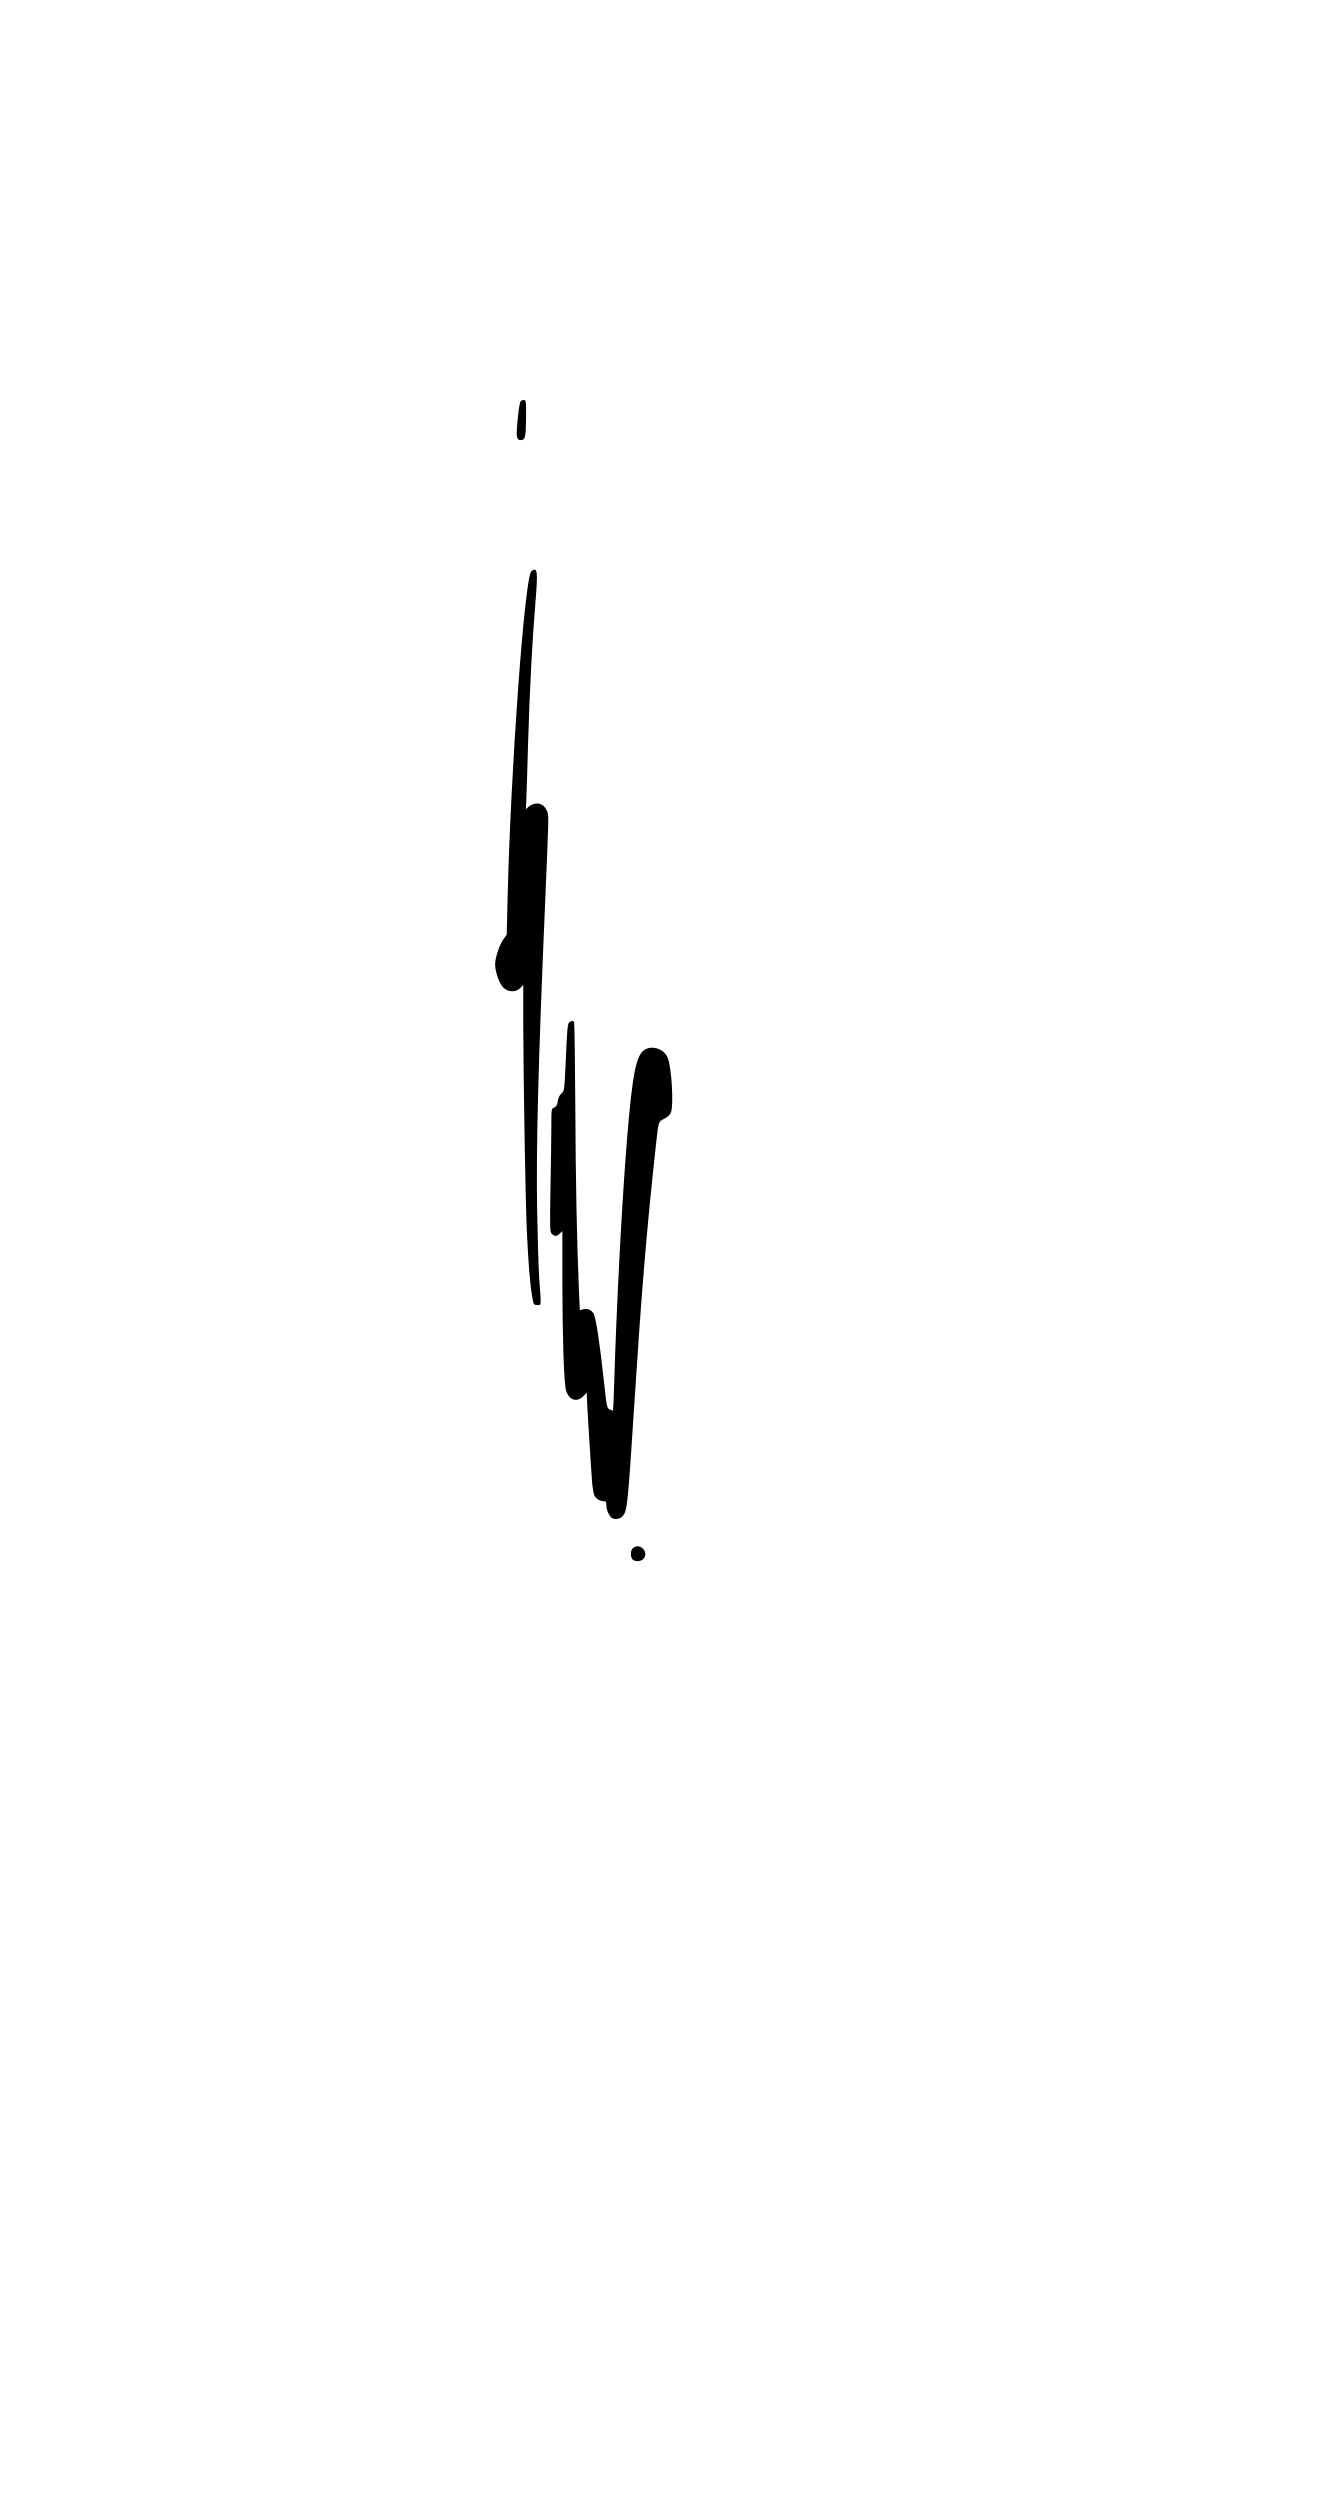
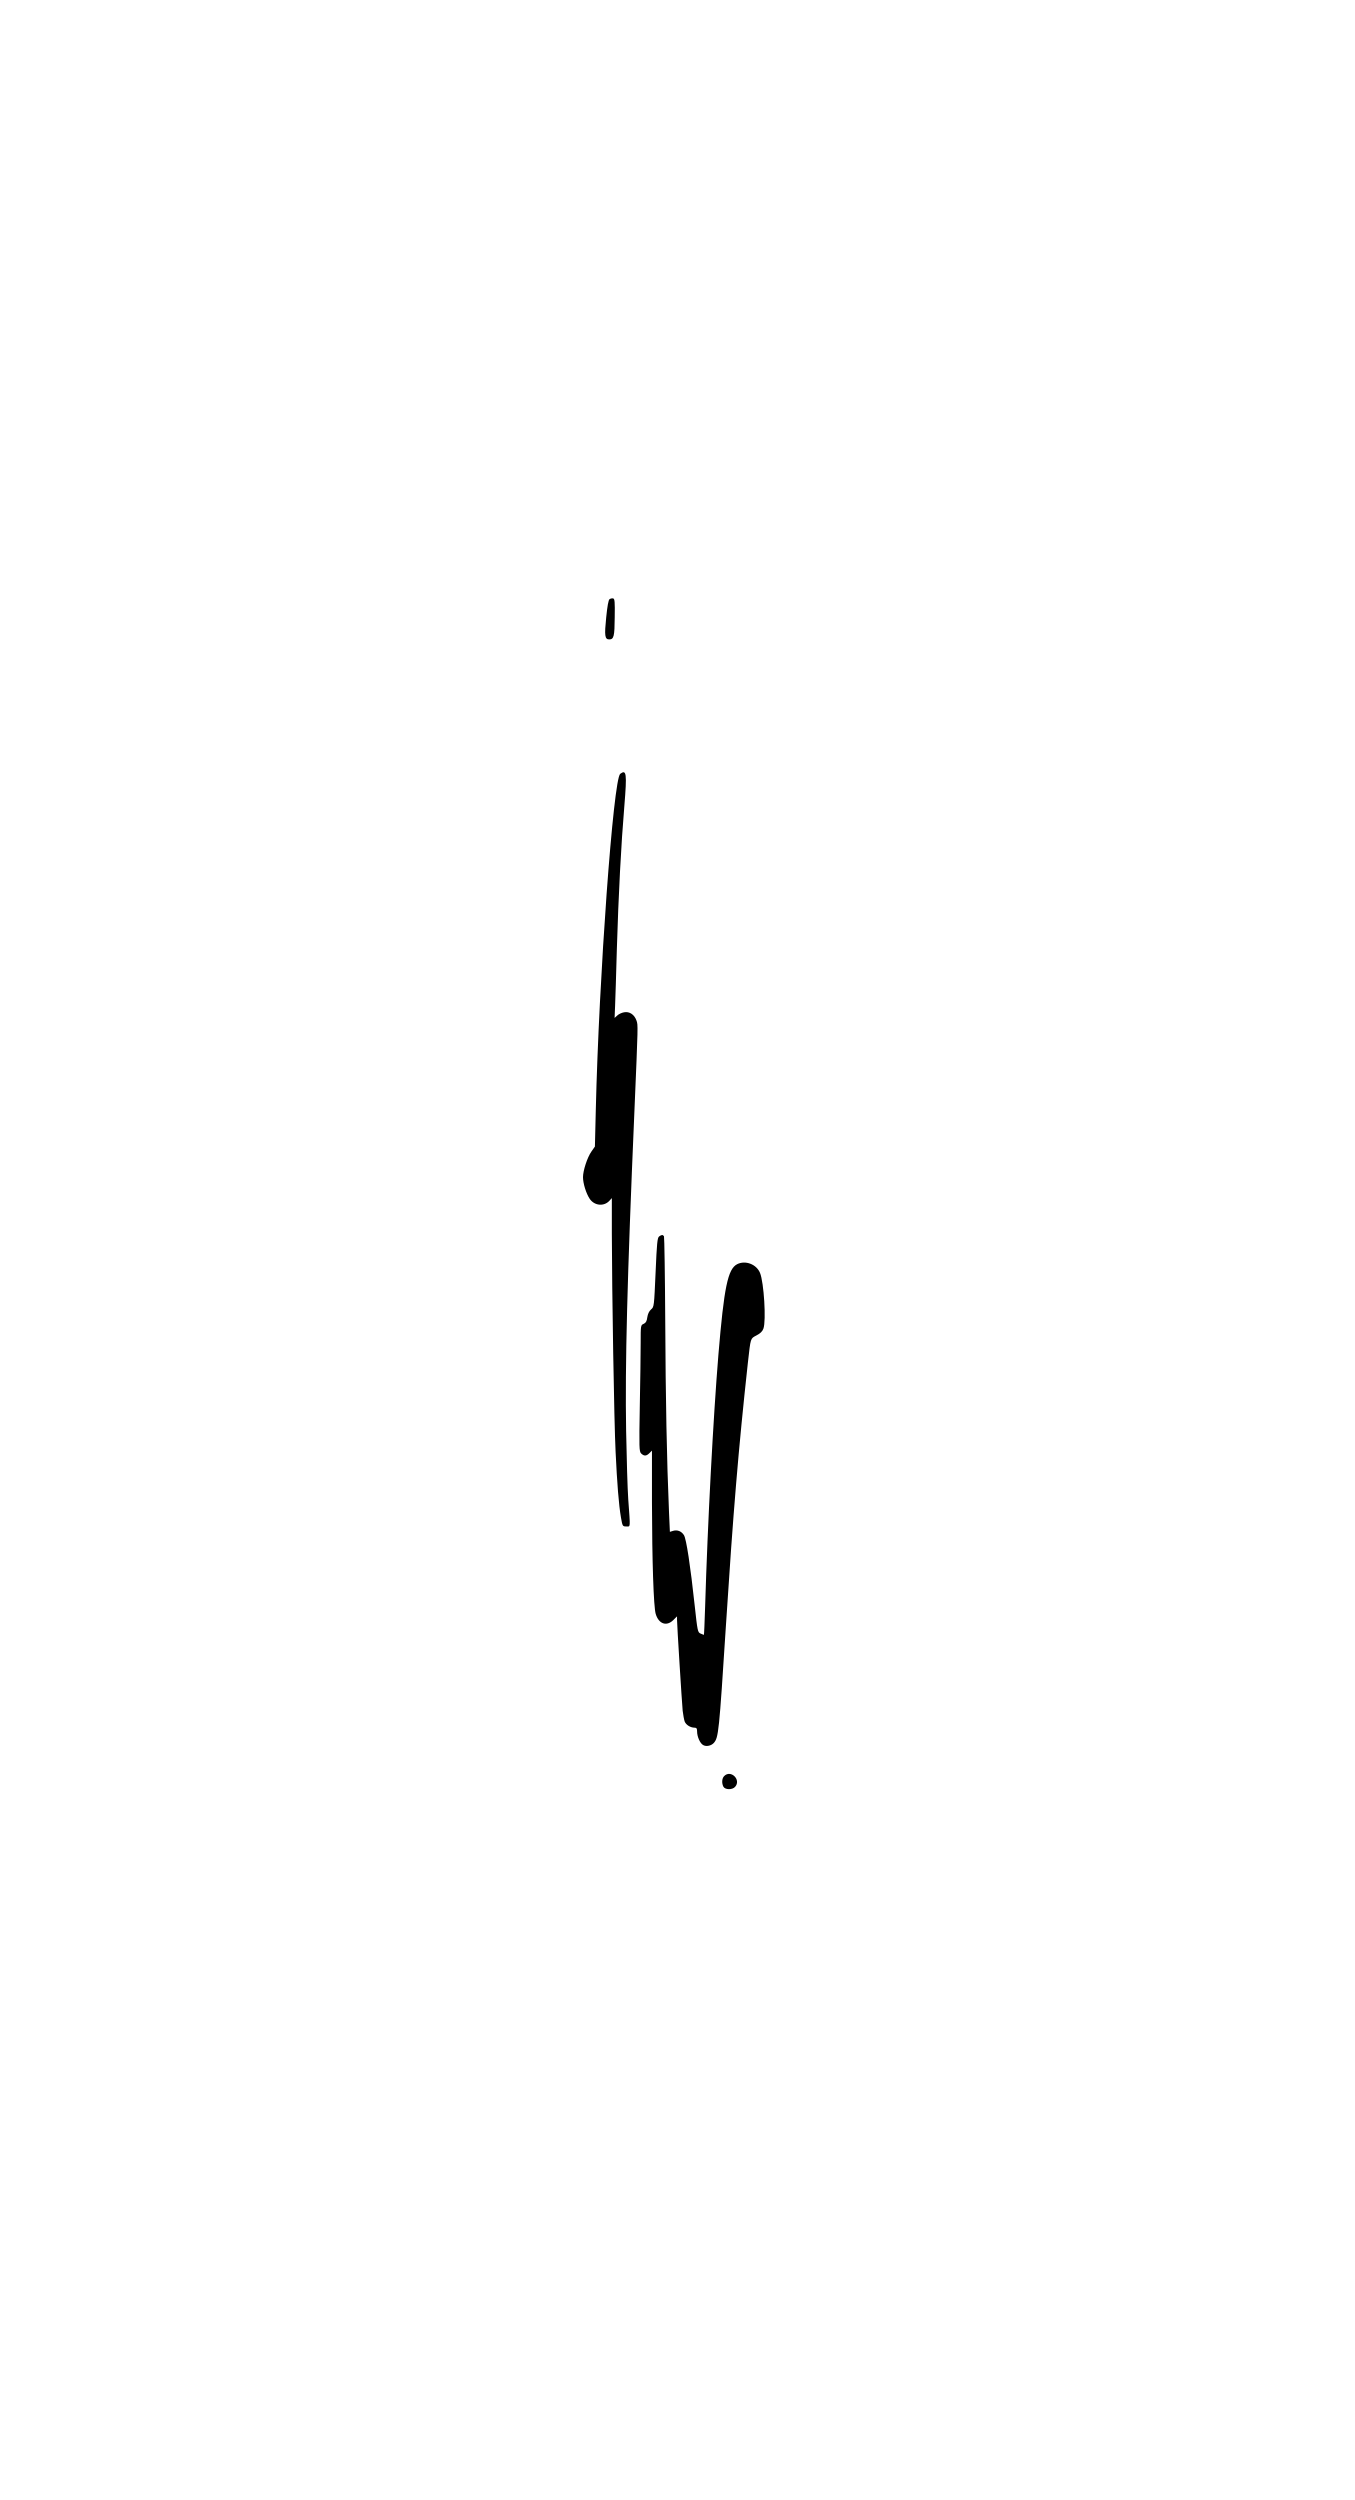
- <svg xmlns="http://www.w3.org/2000/svg" style="background-color: white;" version="1.0" width="1079pt" height="2045pt" viewBox="0 0 1079 2045" preserveAspectRatio="xMidYMid meet">
+ <svg xmlns="http://www.w3.org/2000/svg" style="background-color: white;" version="1.0" width="1080pt" height="1994pt" viewBox="-60 -150 1080 1994" preserveAspectRatio="xMidYMid meet">
  <g transform="translate(0,2045) scale(0.1,-0.1)" fill="#000000" stroke="none">
    <path d="M4262 17171 c-9 -5 -18 -56 -27 -146 -15 -145 -11 -175 24 -175 37 0 43 24 44 177 2 124 0 148 -13 150 -8 2 -21 -1 -28 -6z" />
    <path d="M4347 15778 c-55 -42 -170 -1620 -195 -2683 l-7 -290 -28 -40 c-33 -47 -67 -152 -67 -204 0 -50 25 -130 53 -172 37 -56 113 -64 157 -17 l20 22 0 -280 c1 -461 18 -1504 30 -1744 12 -251 25 -421 43 -525 12 -68 13 -70 42 -70 35 0 33 -22 16 215 -6 85 -13 331 -17 545 -9 534 8 1199 66 2550 30 703 29 687 17 724 -17 49 -56 75 -99 67 -19 -3 -44 -15 -55 -26 l-21 -19 4 97 c2 53 9 257 14 452 13 431 34 837 60 1144 21 257 17 291 -33 254z" />
    <path d="M4657 12088 c-14 -11 -18 -54 -28 -287 -12 -271 -12 -275 -36 -295 -16 -14 -26 -36 -30 -62 -4 -31 -11 -45 -29 -53 -24 -10 -24 -13 -24 -154 0 -79 -3 -305 -7 -503 -6 -333 -5 -361 11 -377 23 -22 41 -22 66 3 l20 20 0 -412 c1 -467 13 -835 30 -891 24 -80 87 -102 141 -48 l29 29 0 -28 c0 -39 38 -650 45 -725 4 -33 11 -72 16 -86 11 -27 46 -49 79 -49 16 0 20 -7 20 -30 0 -42 24 -96 49 -109 25 -14 64 -5 84 17 38 43 42 79 97 937 57 889 100 1409 175 2095 23 203 19 192 69 219 30 15 48 33 55 54 23 63 4 369 -27 444 -28 69 -116 103 -182 70 -75 -38 -105 -184 -150 -722 -41 -500 -86 -1343 -106 -2012 -4 -123 -8 -223 -10 -223 -2 0 -14 5 -27 11 -22 10 -24 20 -46 222 -34 317 -67 534 -86 563 -20 31 -52 44 -86 34 l-26 -8 -7 157 c-18 419 -27 906 -30 1517 -2 370 -7 677 -10 683 -9 14 -18 14 -39 -1z" />
    <path d="M5176 7784 c-18 -18 -21 -56 -6 -85 14 -25 71 -26 93 -1 51 56 -34 140 -87 86z" />
  </g>
</svg>
